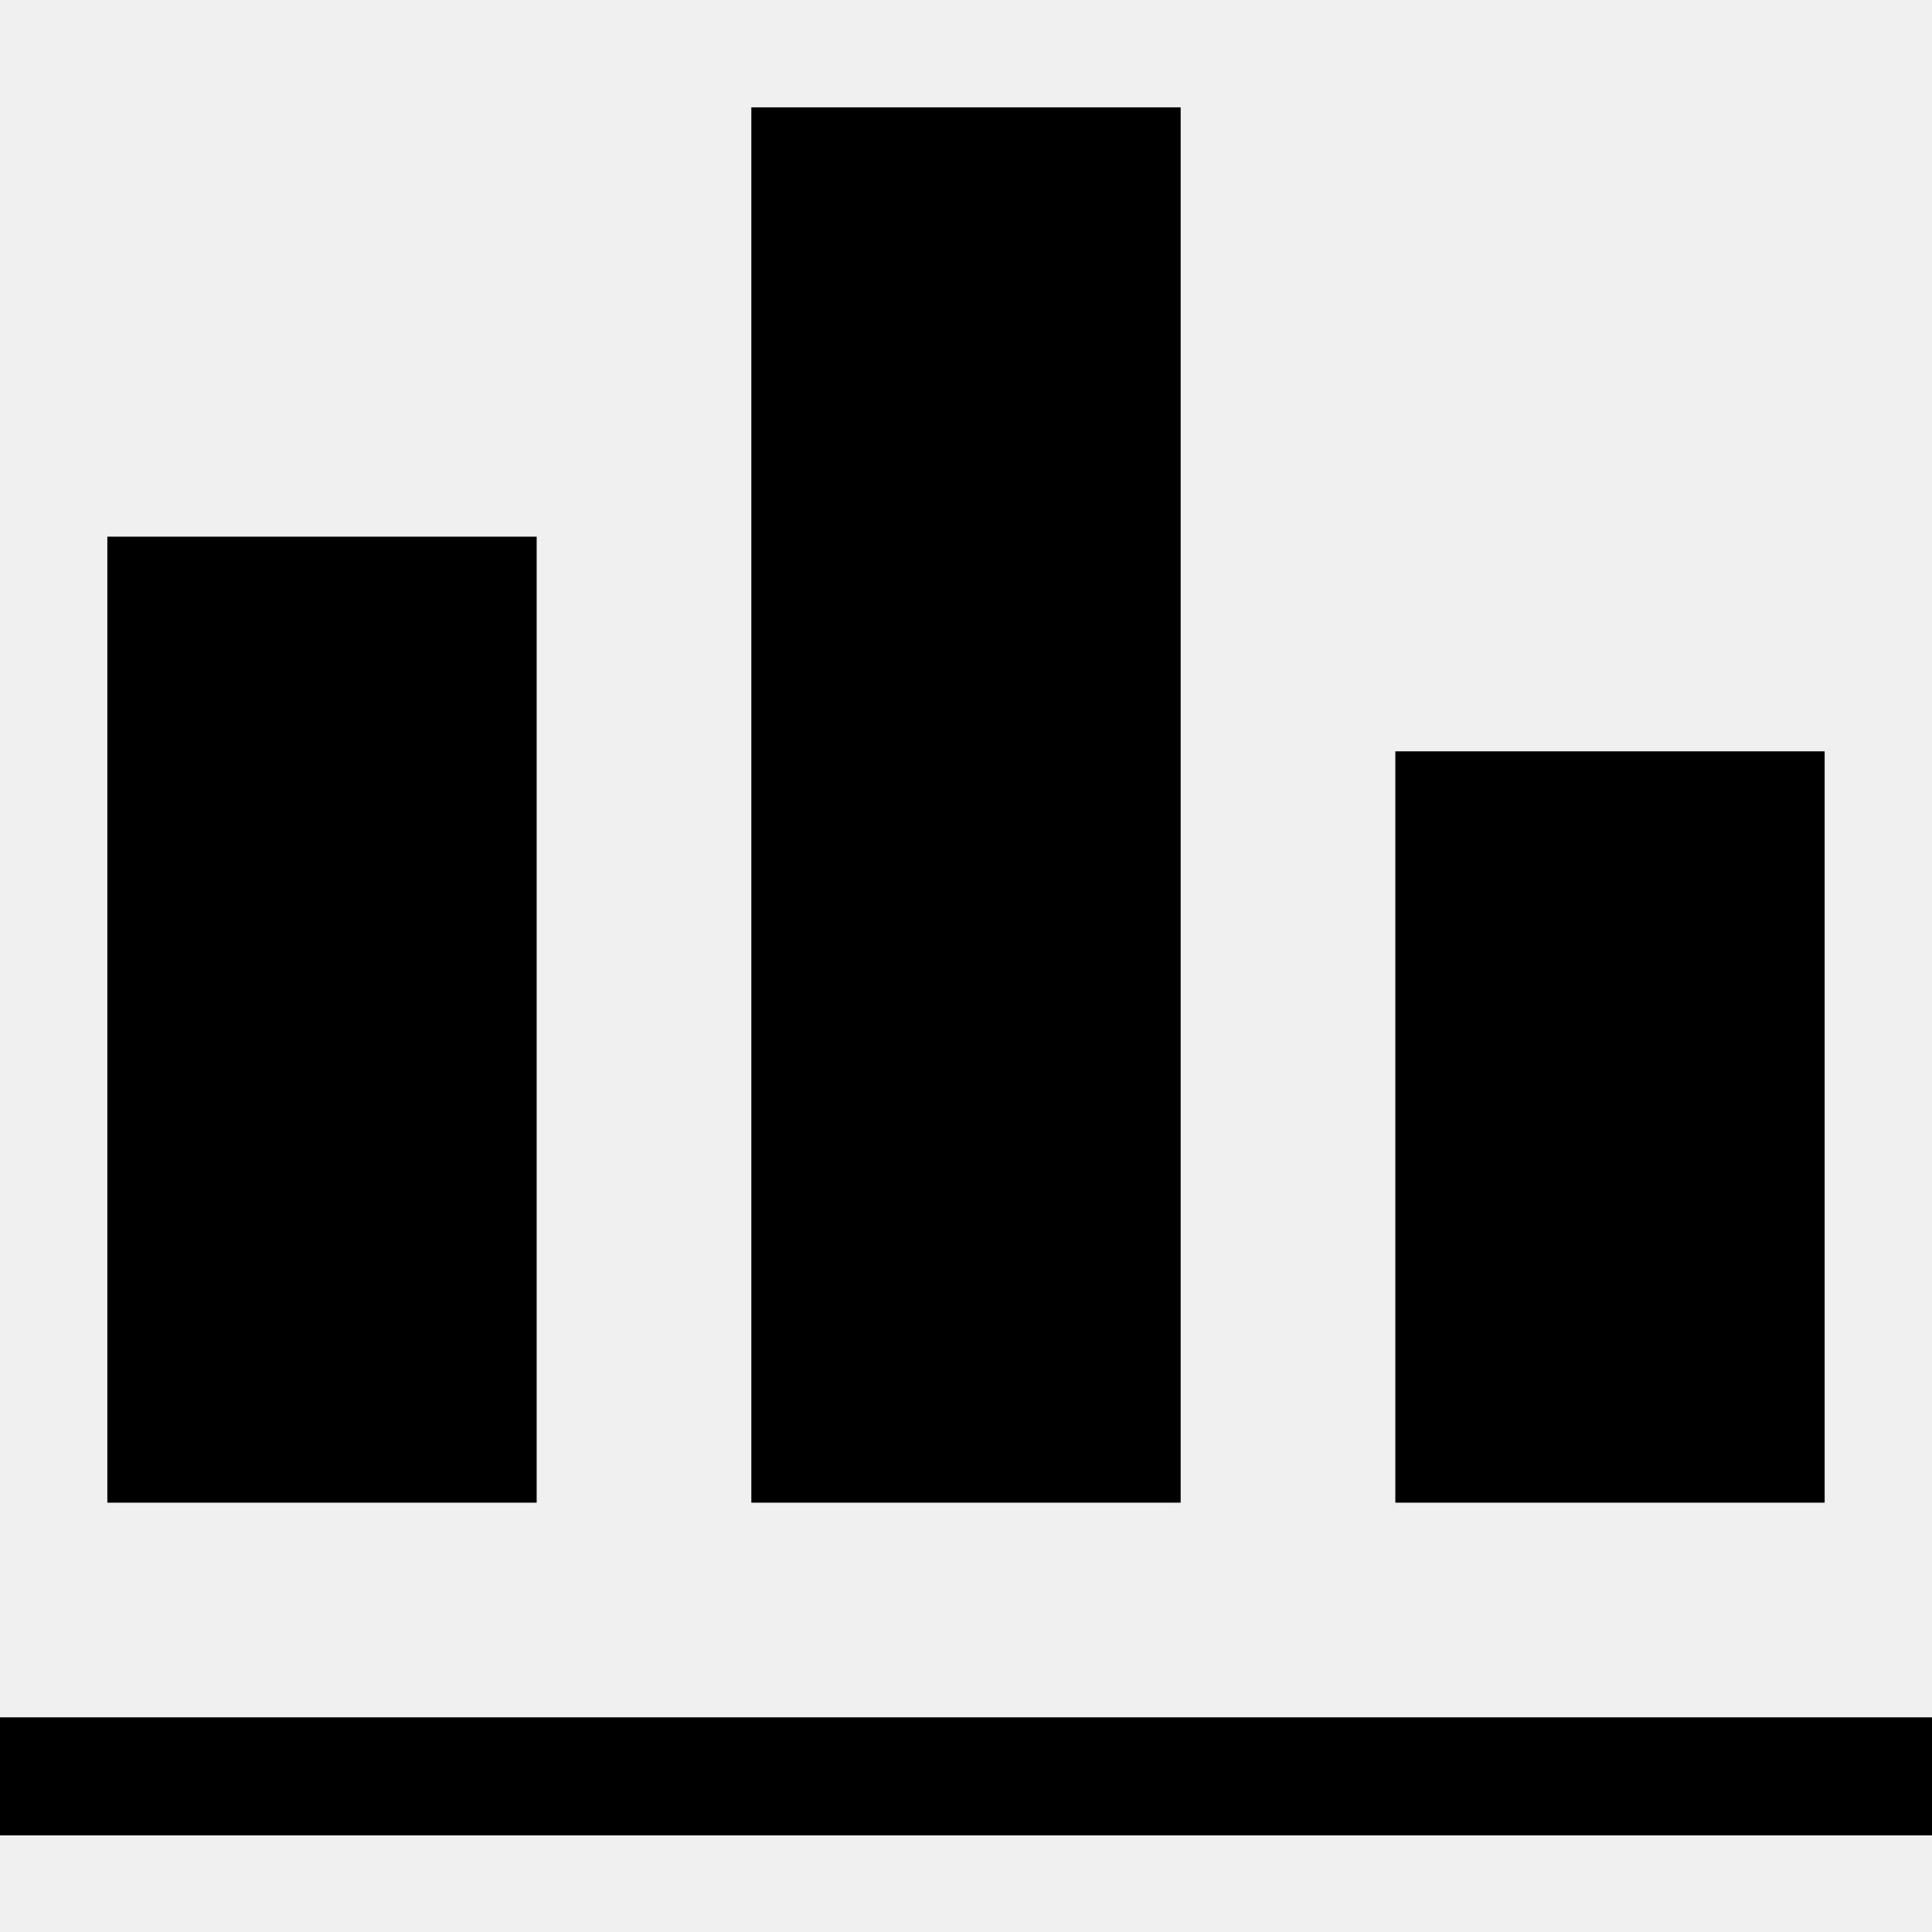
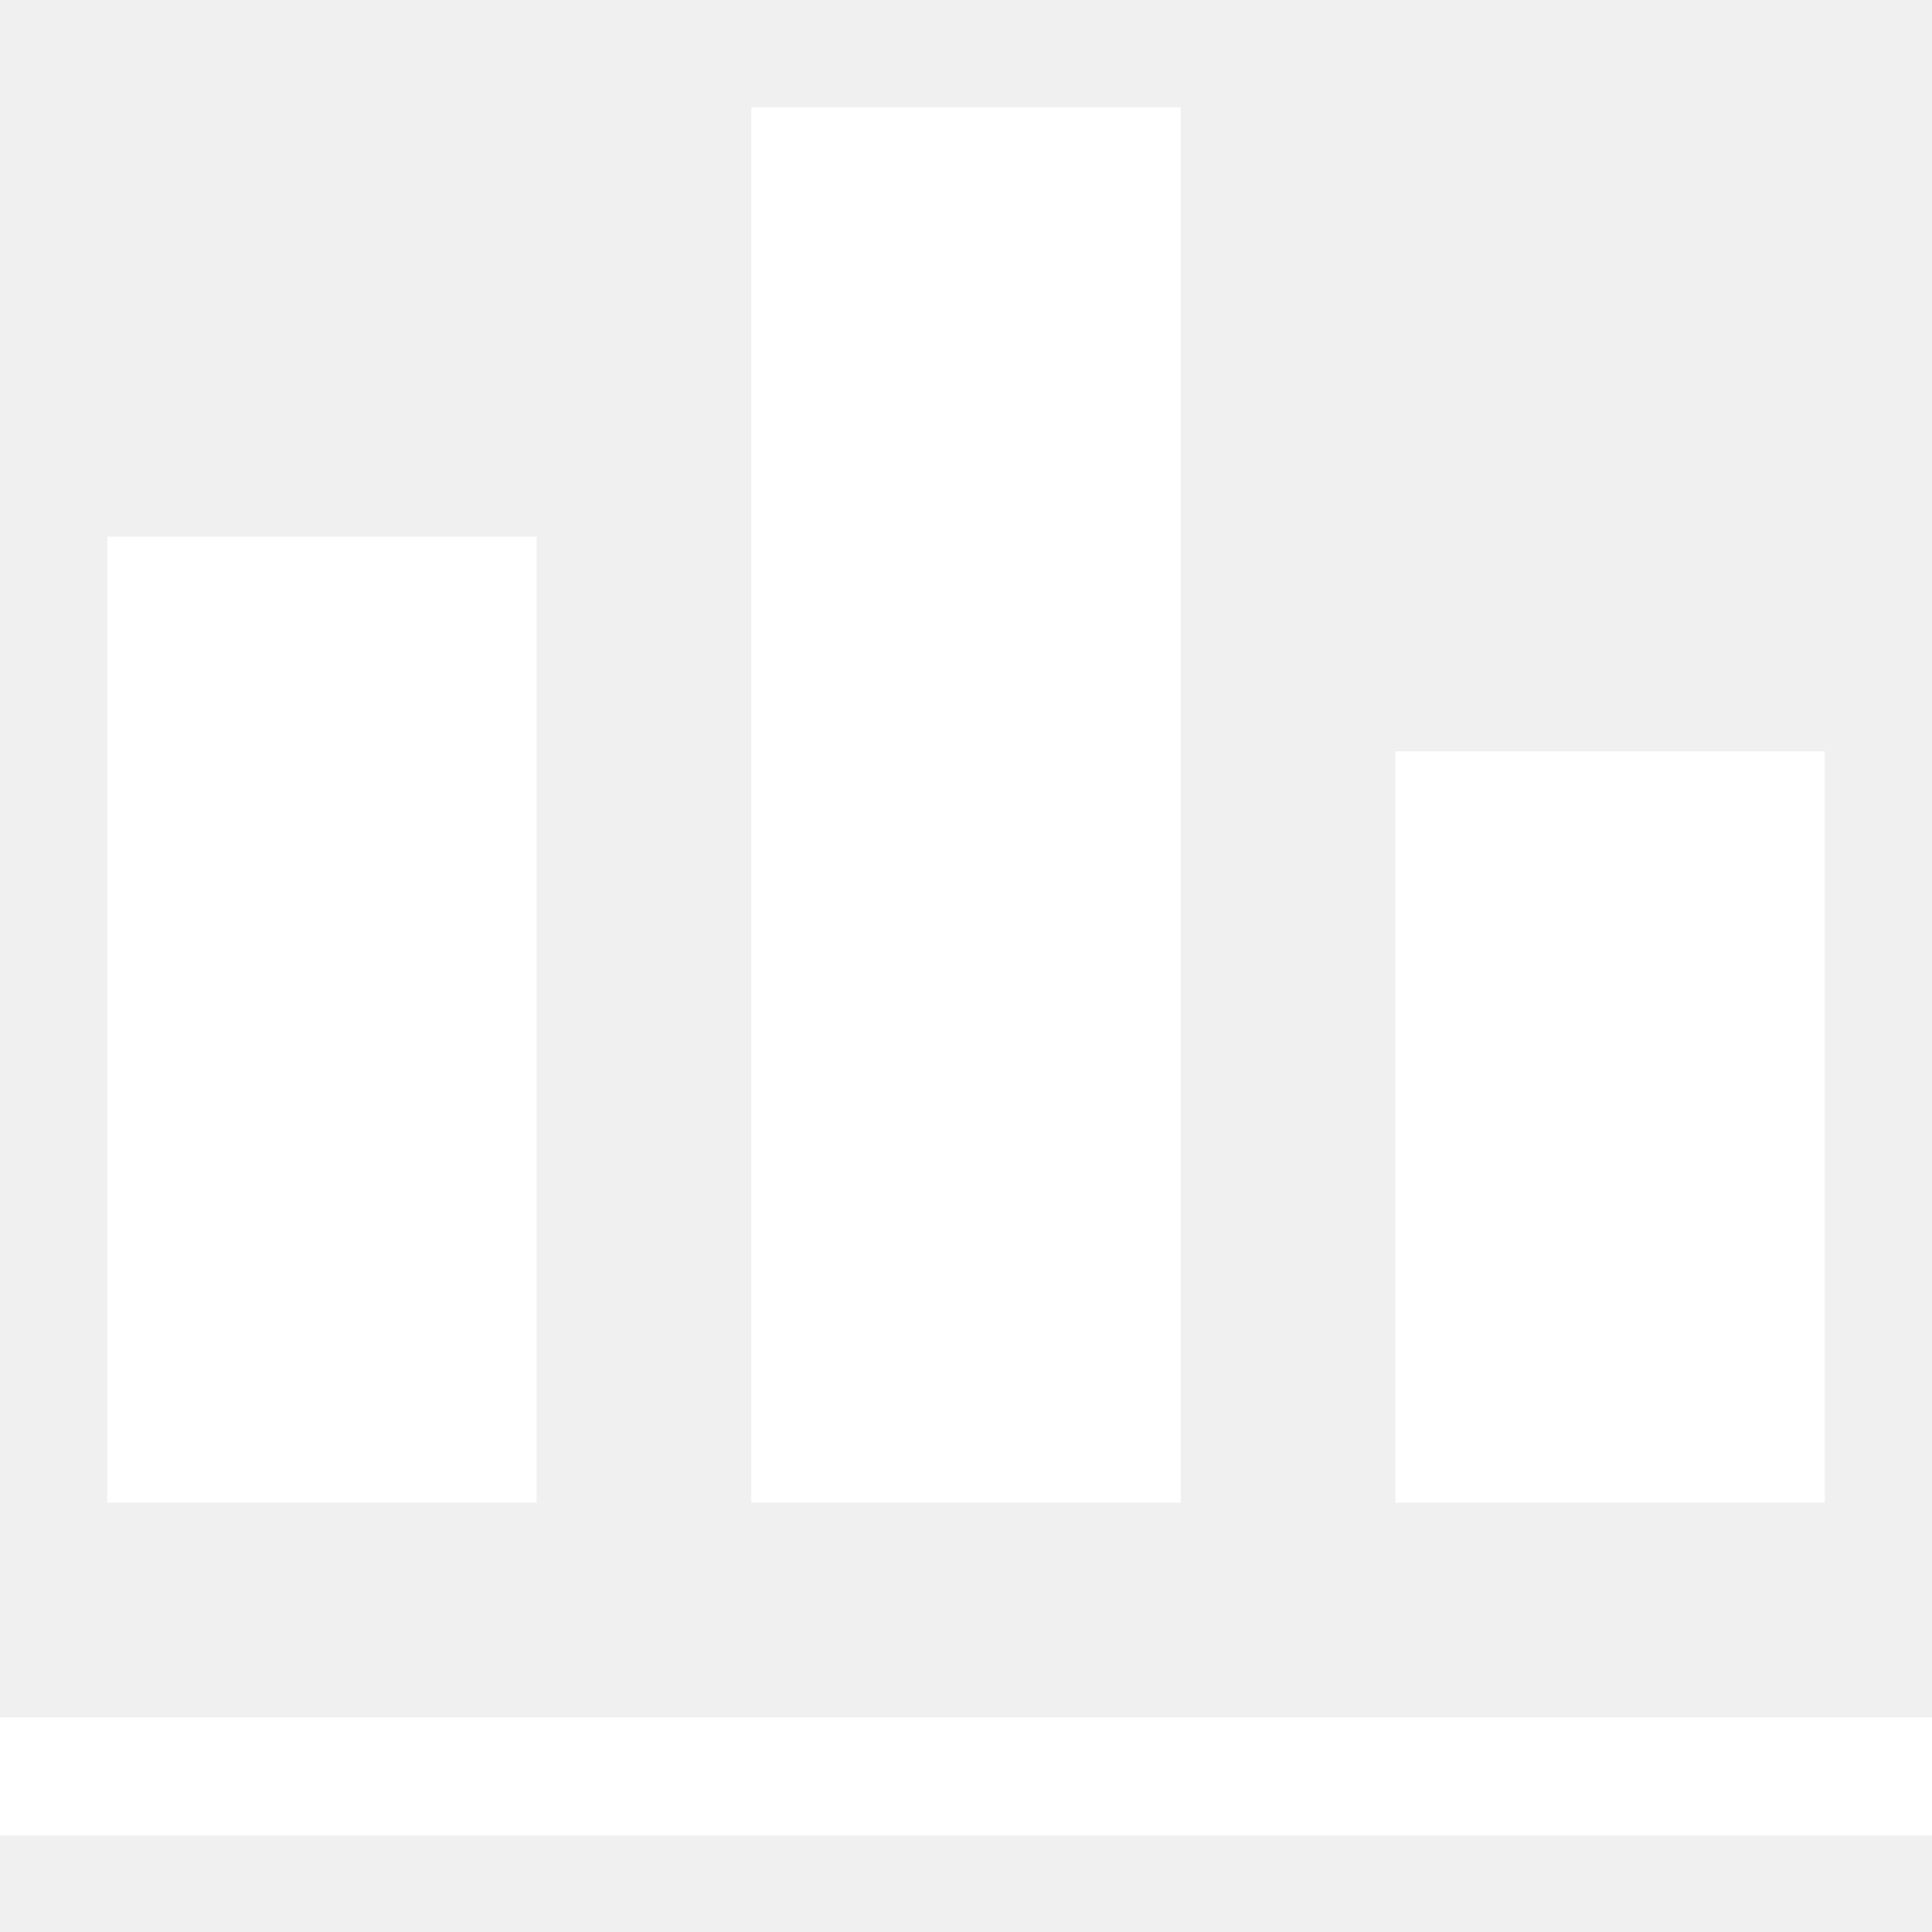
- <svg xmlns="http://www.w3.org/2000/svg" fill="#000000" viewBox="0 0 1920 1920">
-   <g id="SVGRepo_bgCarrier" stroke-width="0" />
-   <g id="SVGRepo_tracerCarrier" stroke-linecap="round" stroke-linejoin="round" />
-   <g id="SVGRepo_iconCarrier">
-     <path d="M746.667 106.667H1173.33V1493.33H746.667V106.667ZM533.333 533.333H106.667V1493.33H533.333V533.333ZM1920 1706.67H0V1824H1920V1706.67ZM1813.33 746.667H1386.67V1493.33H1813.33V746.667Z" />
-   </g>
+ <svg xmlns="http://www.w3.org/2000/svg" fill="#ffffff" viewBox="0 0 1920 1920">
+   <path d="M746.667 106.667H1173.33V1493.33H746.667V106.667ZM533.333 533.333H106.667V1493.33H533.333V533.333ZM1920 1706.67H0V1824H1920V1706.67ZM1813.33 746.667H1386.67V1493.33H1813.33V746.667Z" />
</svg>
